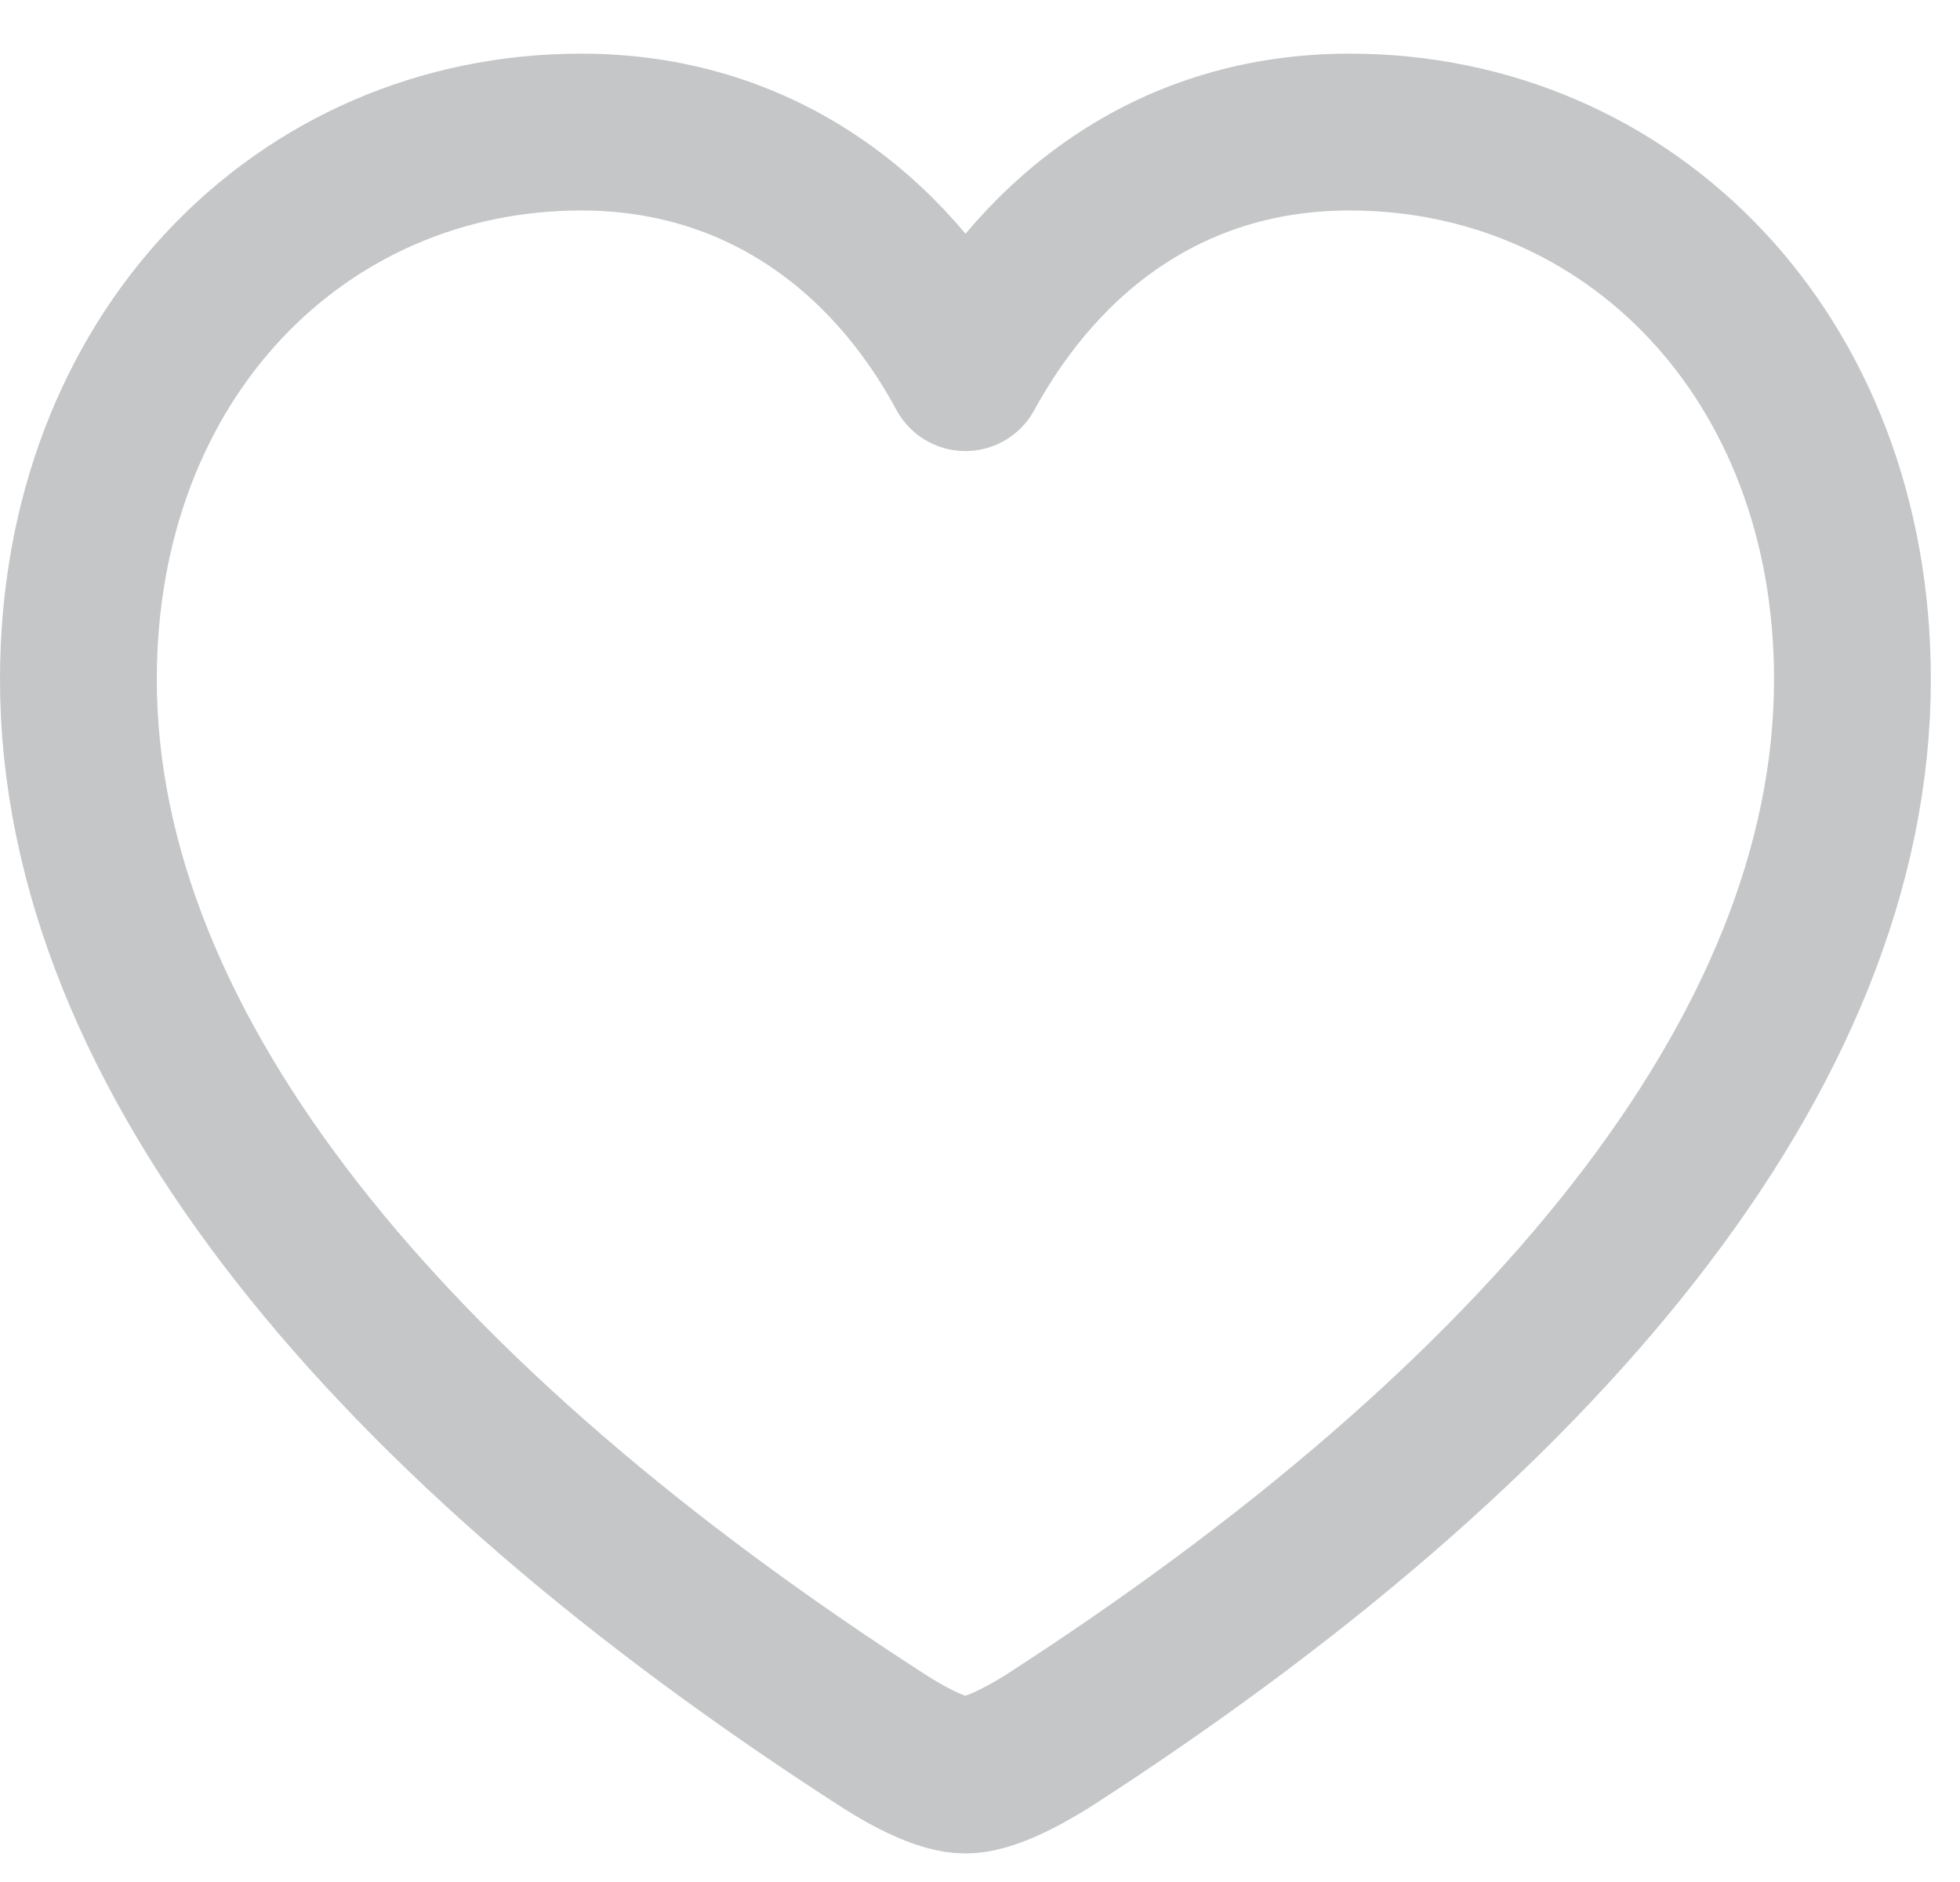
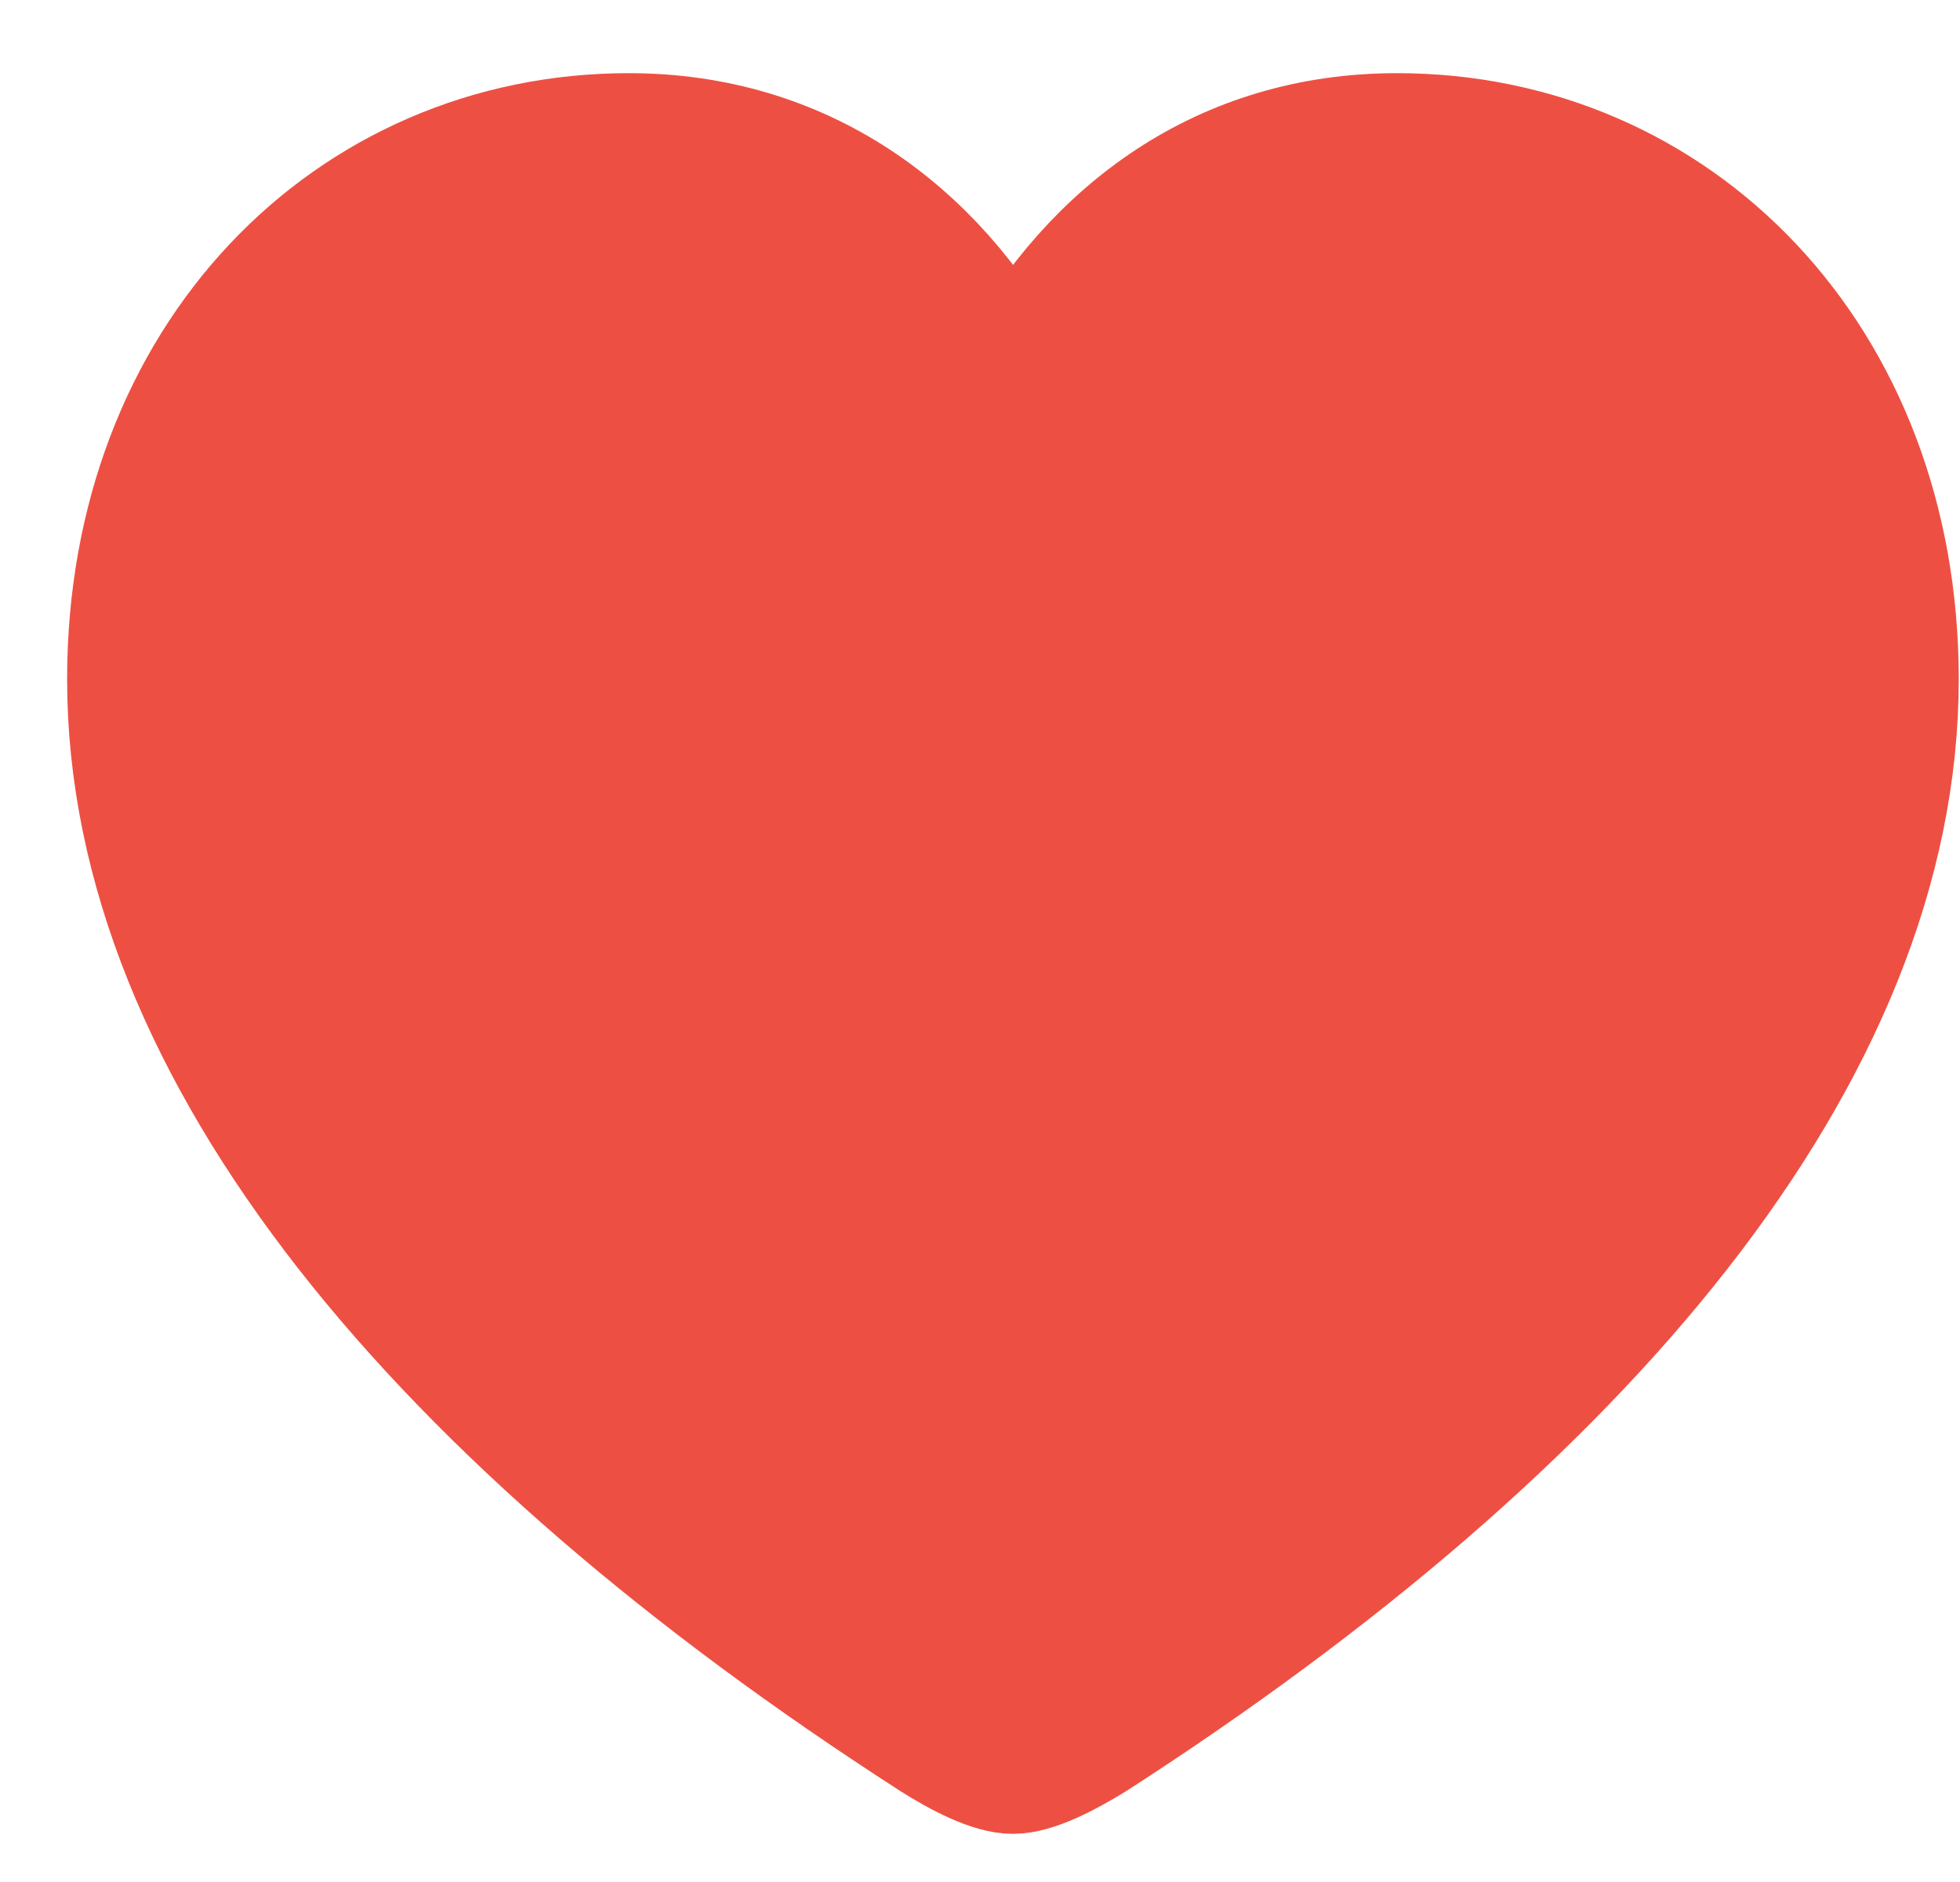
<svg xmlns="http://www.w3.org/2000/svg" width="25" height="24" viewBox="0 0 25 24" fill="none">
-   <path d="M12.314 22.636C12.6 22.636 13.017 22.419 13.36 22.206C19.613 18.174 23.628 13.448 23.628 8.663C23.628 4.542 20.784 1.684 17.214 1.684C14.991 1.684 13.321 2.911 12.314 4.752C11.325 2.921 9.635 1.684 7.414 1.684C3.845 1.684 1 4.542 1 8.663C1 13.448 5.015 18.174 11.278 22.206C11.612 22.419 12.027 22.636 12.314 22.636Z" stroke="#C4C6C7" stroke-width="2" stroke-linejoin="round" />
+   <path d="M12.92 22.636C13.206 22.636 13.622 22.418 13.966 22.206C20.219 18.174 24.234 13.448 24.234 8.662C24.234 4.542 21.39 1.683 17.82 1.683C15.597 1.683 13.927 2.911 12.92 4.751C11.931 2.92 10.241 1.683 8.02 1.683C4.451 1.683 1.606 4.542 1.606 8.662C1.606 13.448 5.621 18.174 11.884 22.206C12.218 22.418 12.633 22.636 12.92 22.636Z" fill="#ED5043" stroke="#ED5043" stroke-width="1.5" stroke-linejoin="round" />
</svg>
